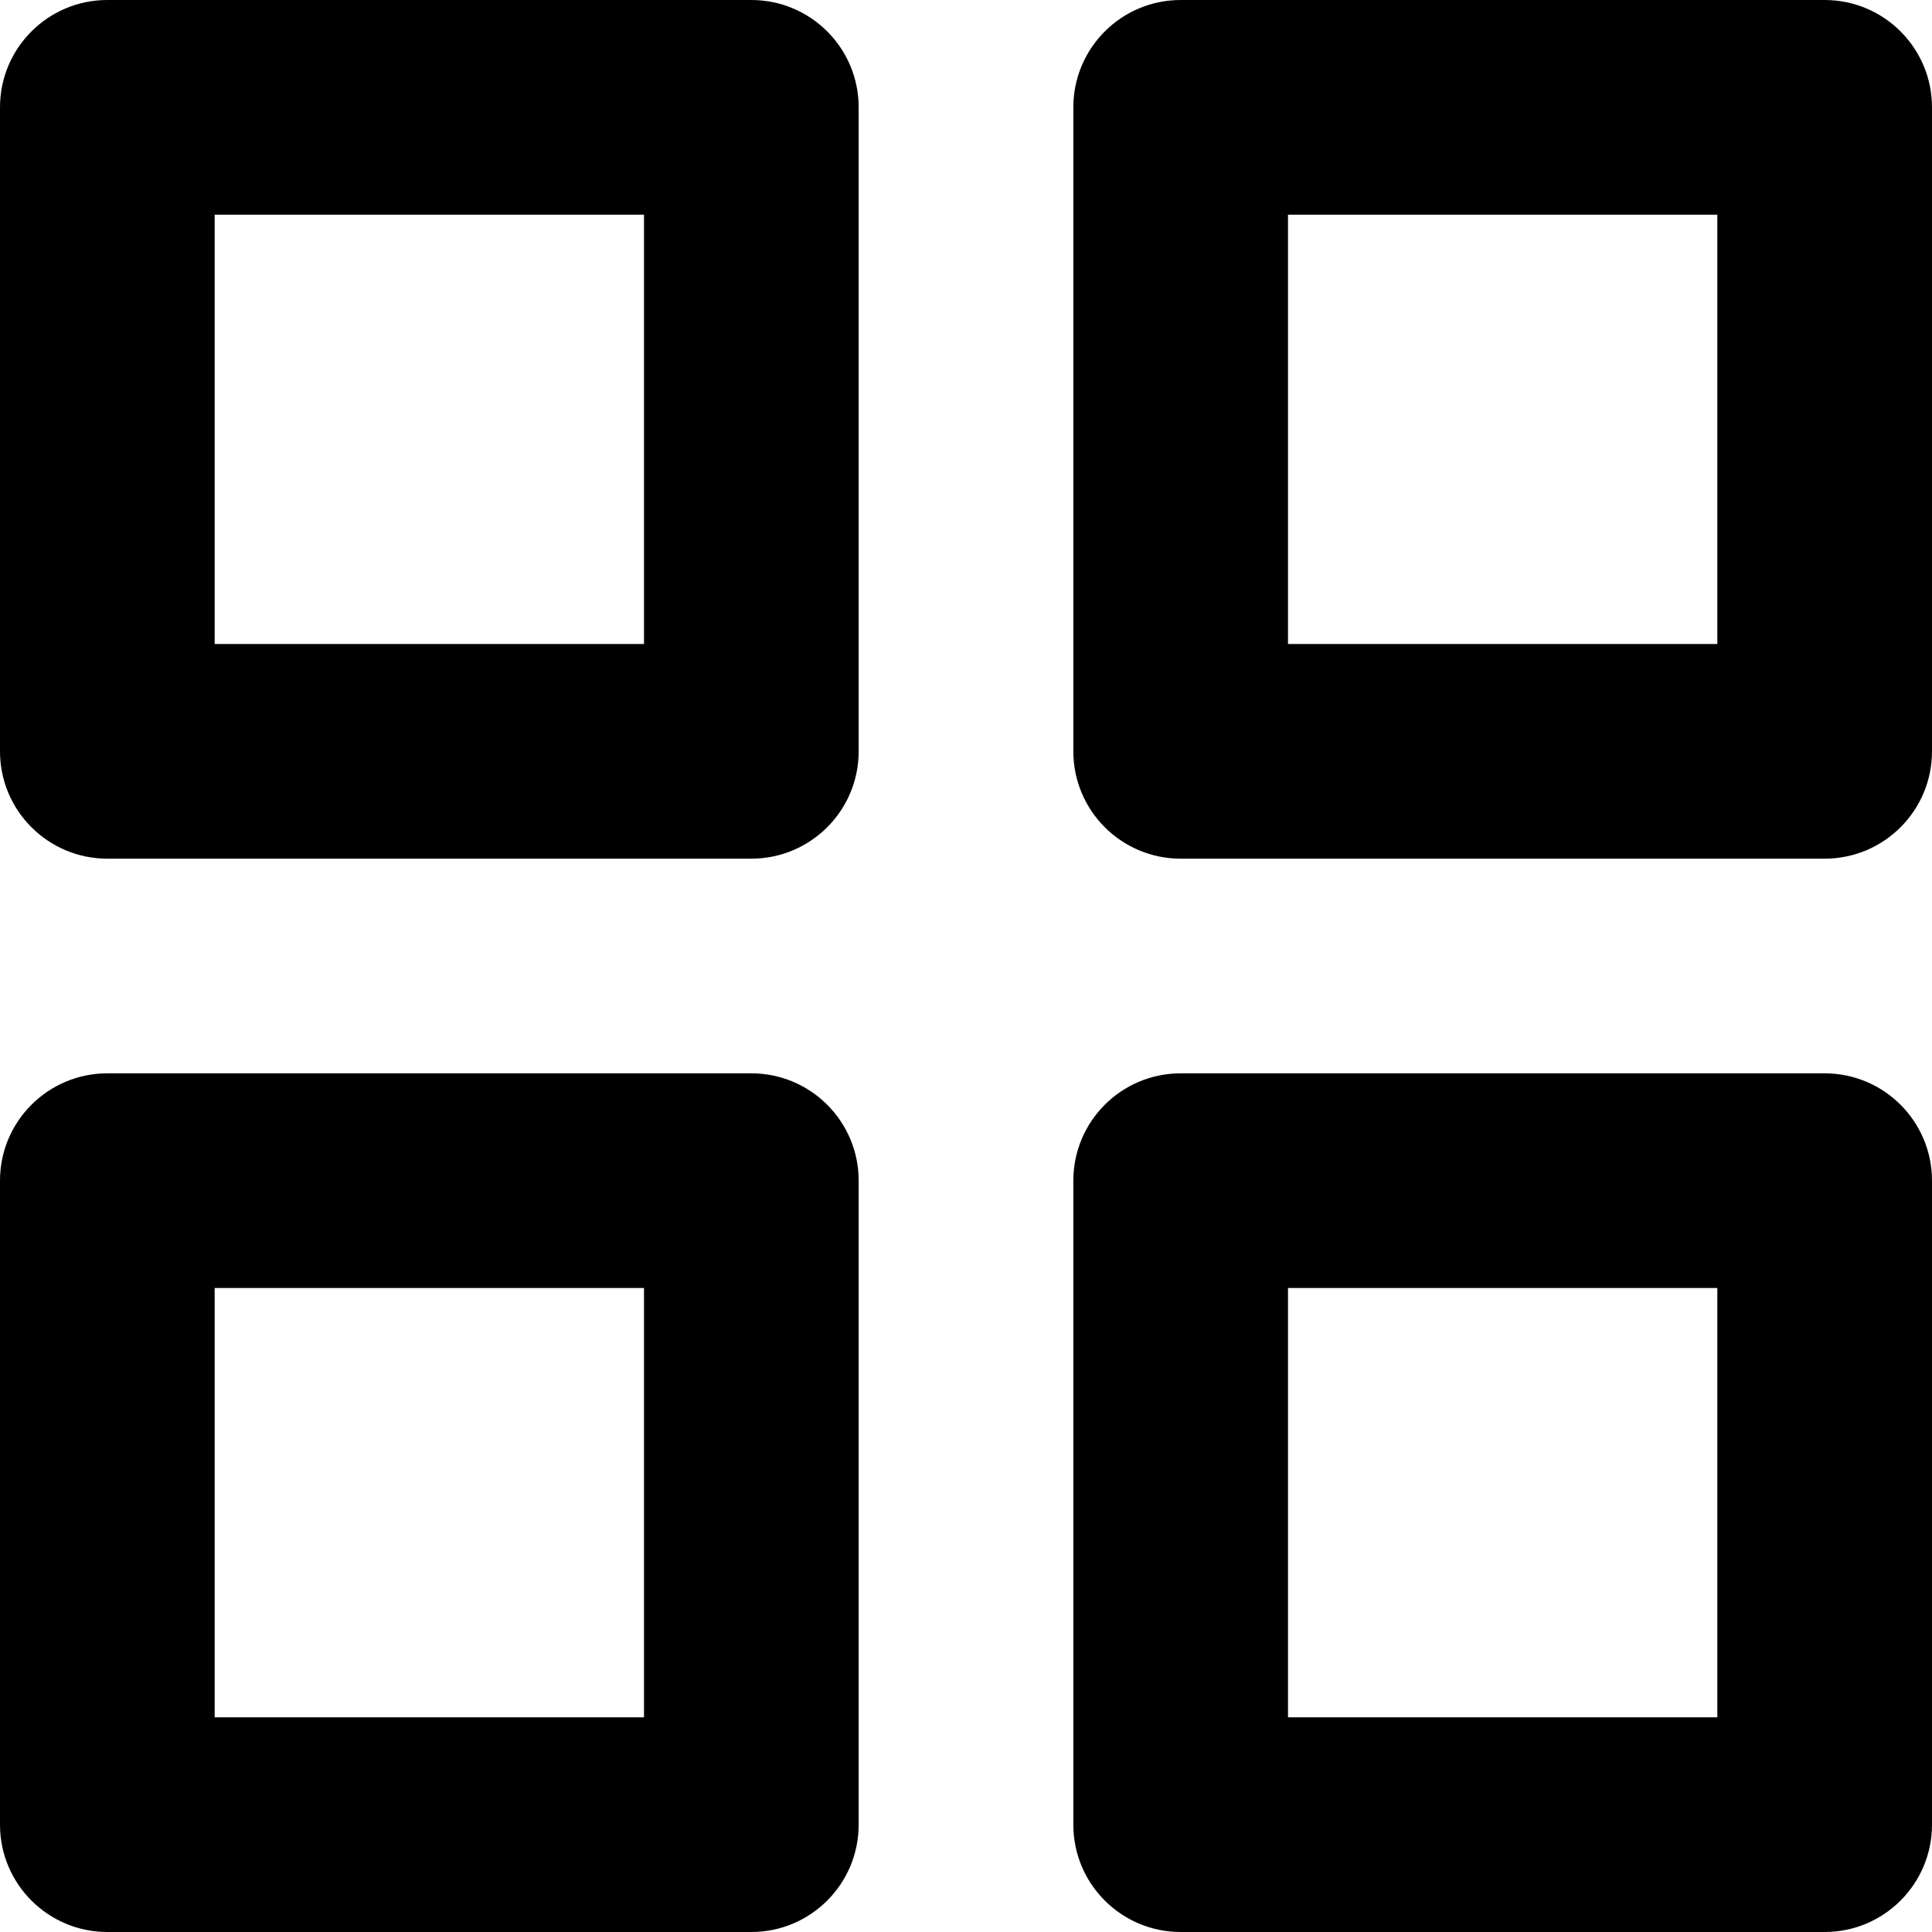
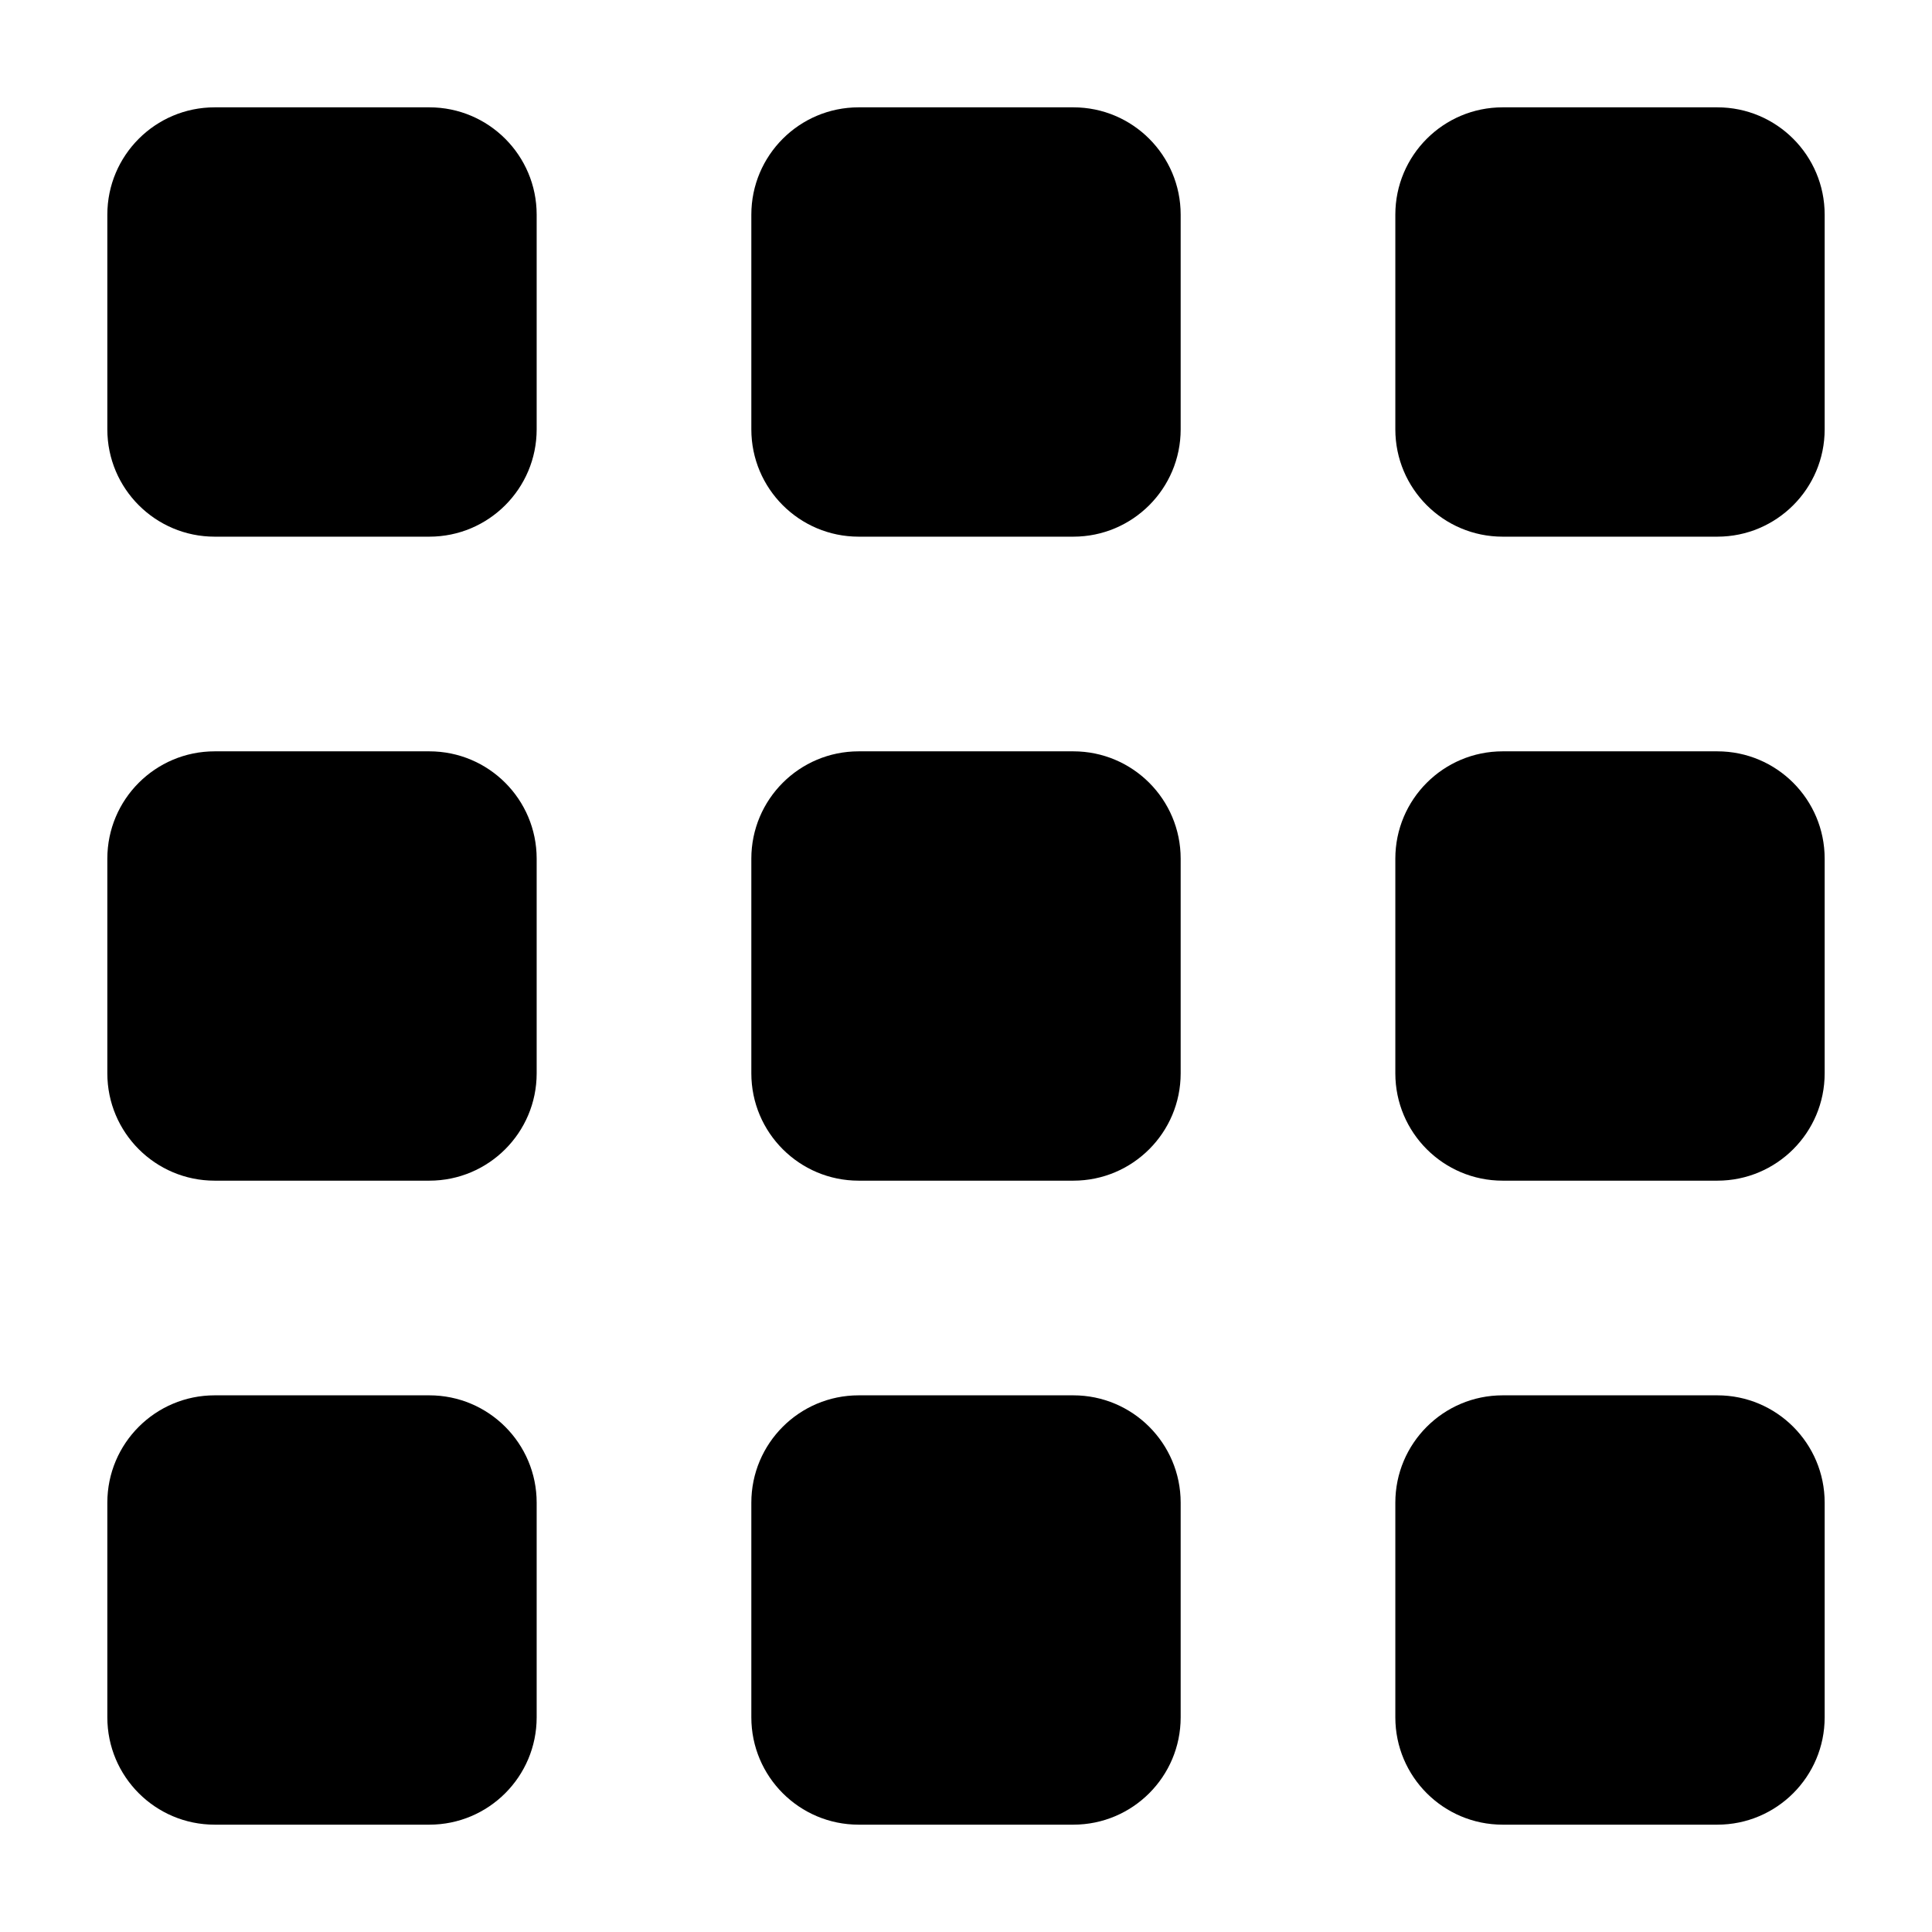
<svg xmlns="http://www.w3.org/2000/svg" viewBox="0 0 18 18">
-   <path d="M2 16h4v-4H2v4zm-2 1v-6a1 1 0 0 1 1-1h6a1 1 0 0 1 1 1v6a1 1 0 0 1-1 1H1a1 1 0 0 1-1-1zm12-1h4v-4h-4v4zm-2 1v-6a1 1 0 0 1 1-1h6a1 1 0 0 1 1 1v6a1 1 0 0 1-1 1h-6a1 1 0 0 1-1-1zm2-11h4V2h-4v4zm-2 1V1a1 1 0 0 1 1-1h6a1 1 0 0 1 1 1v6a1 1 0 0 1-1 1h-6a1 1 0 0 1-1-1zM2 6h4V2H2v4zM0 7V1a1 1 0 0 1 1-1h6a1 1 0 0 1 1 1v6a1 1 0 0 1-1 1H1a1 1 0 0 1-1-1z" />
+   <rect width="4" height="4" rx="1" x="1" y="1" />
+   <rect width="4" height="4" x="7" rx="1" y="1" />
+   <rect width="4" height="4" x="13" rx="1" y="1" />
+   <rect width="4" height="4" y="7" rx="1" x="1" />
+   <rect width="4" height="4" x="7" y="7" rx="1" />
+   <rect width="4" height="4" x="13" y="7" rx="1" />
+   <rect width="4" height="4" y="13" rx="1" x="1" />
+   <rect width="4" height="4" x="7" y="13" rx="1" />
+   <rect width="4" height="4" x="13" y="13" rx="1" />
</svg>
